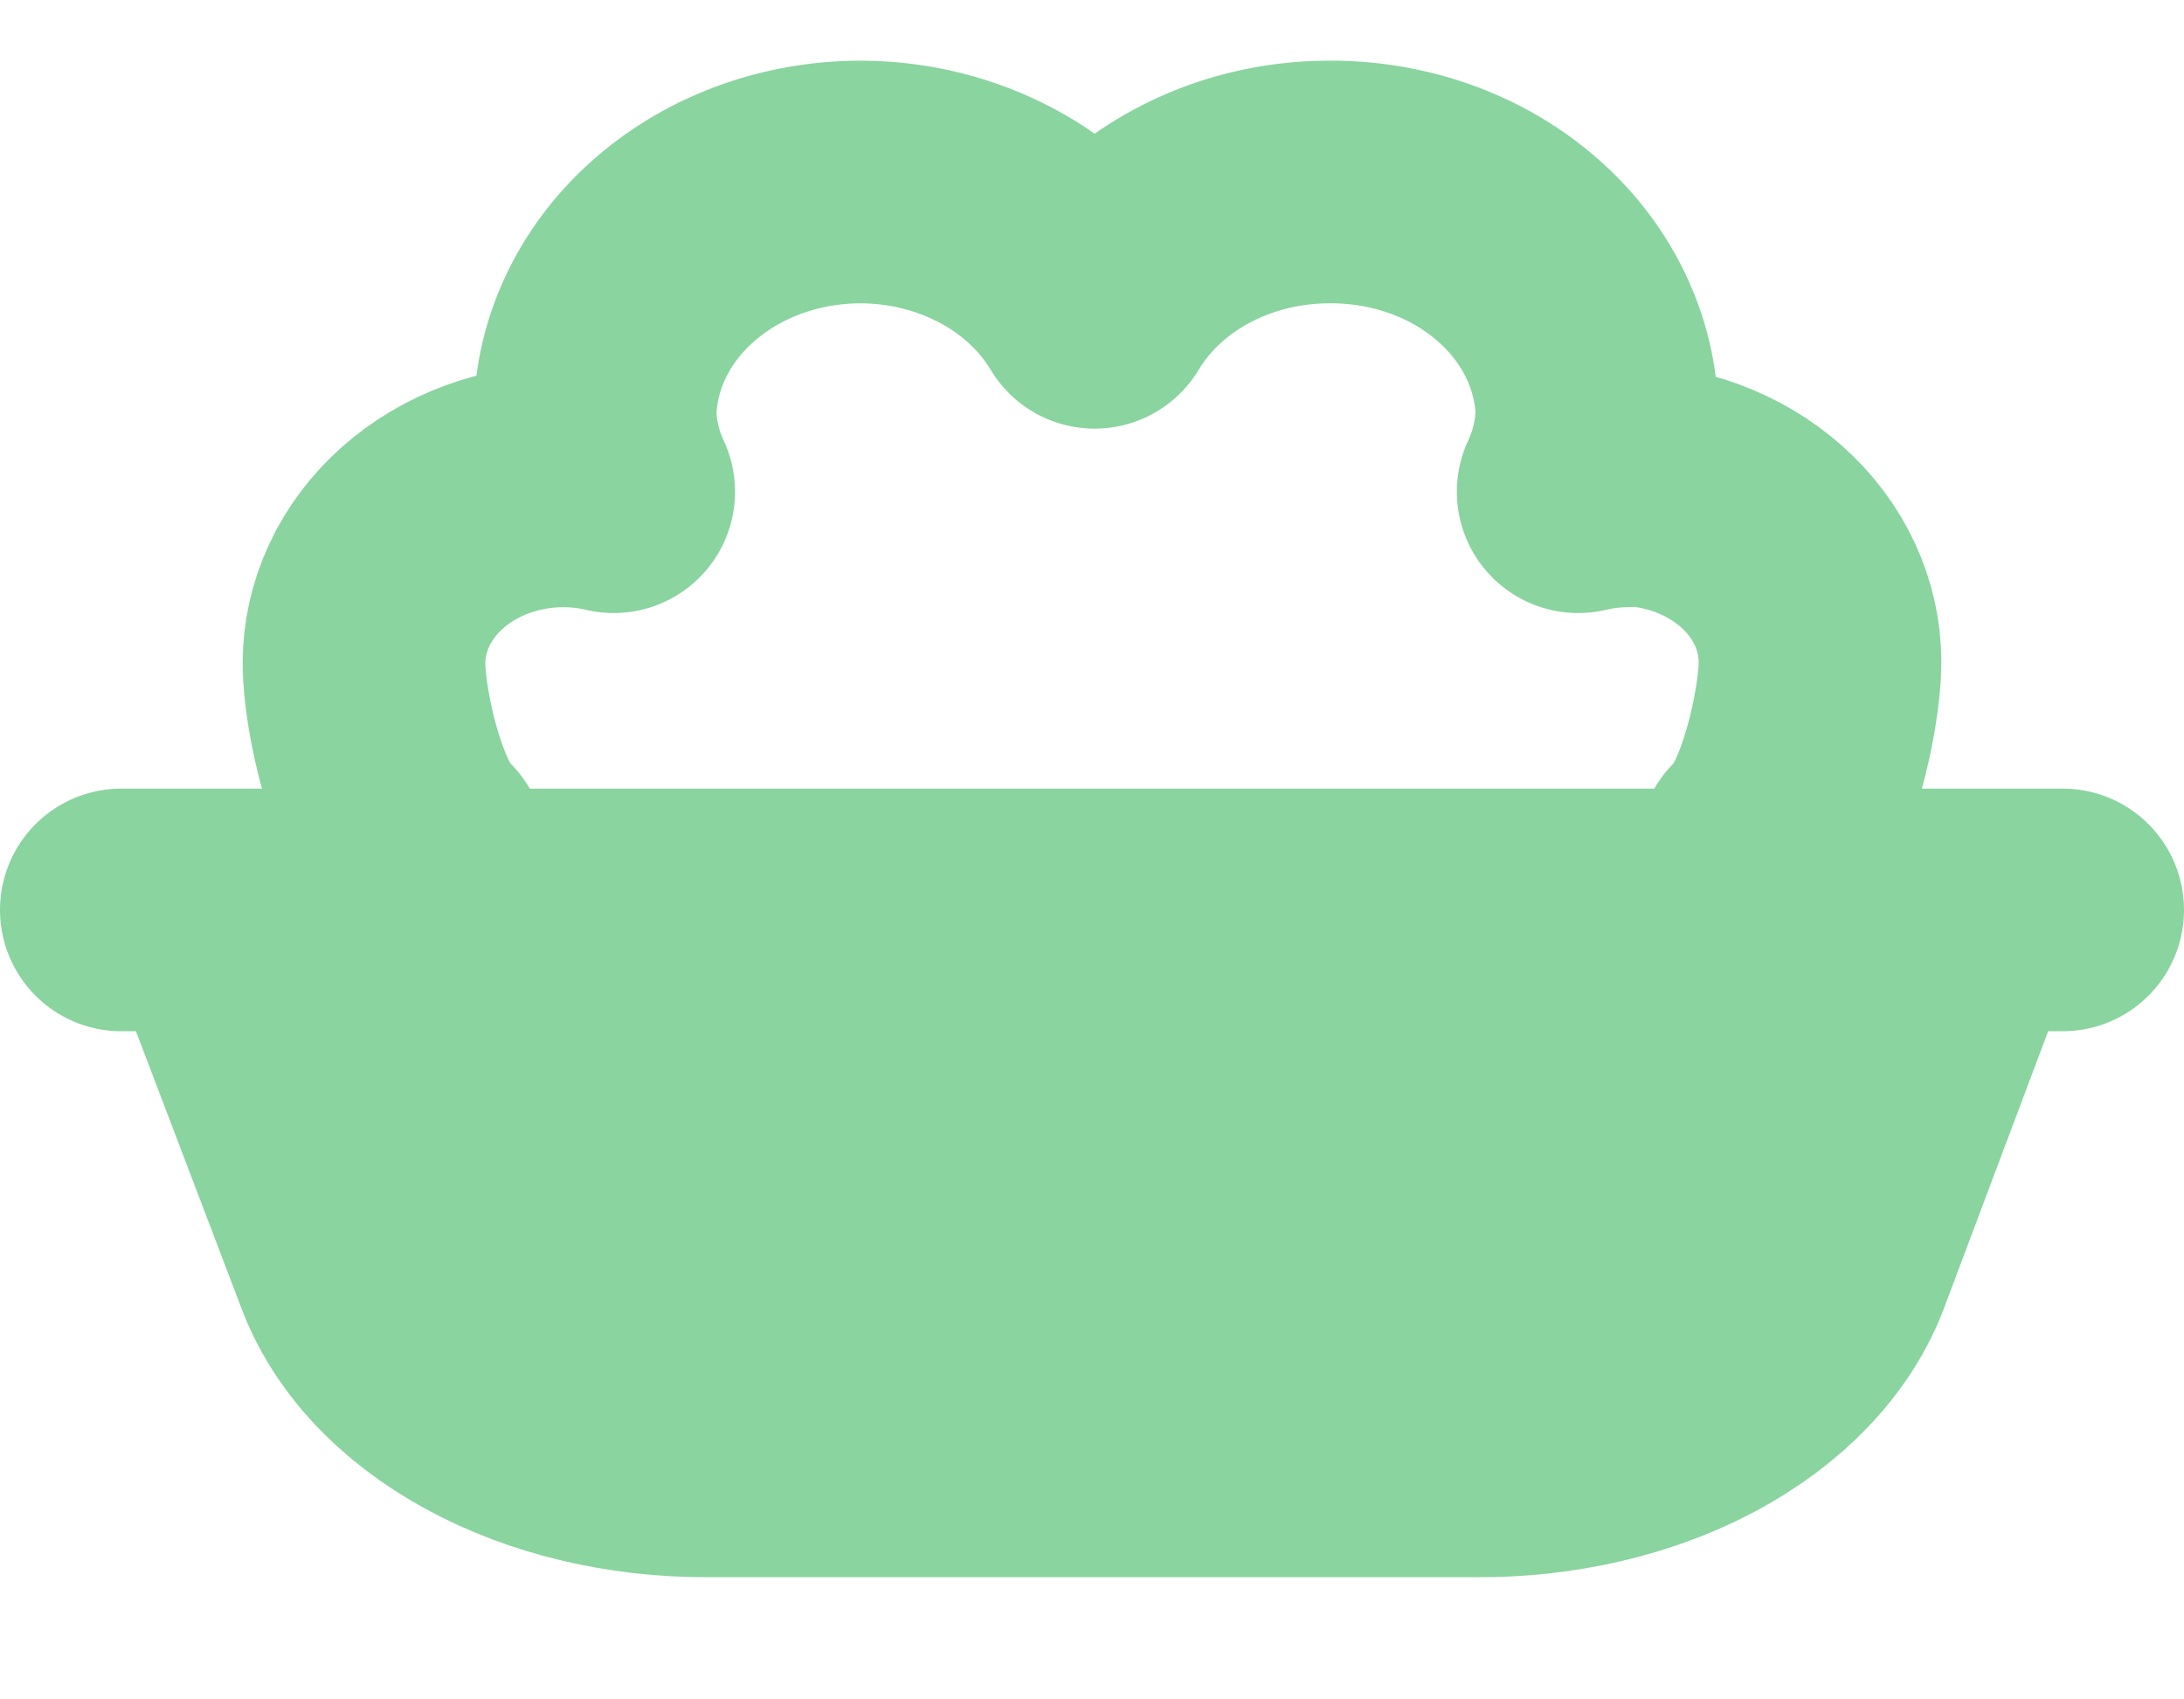
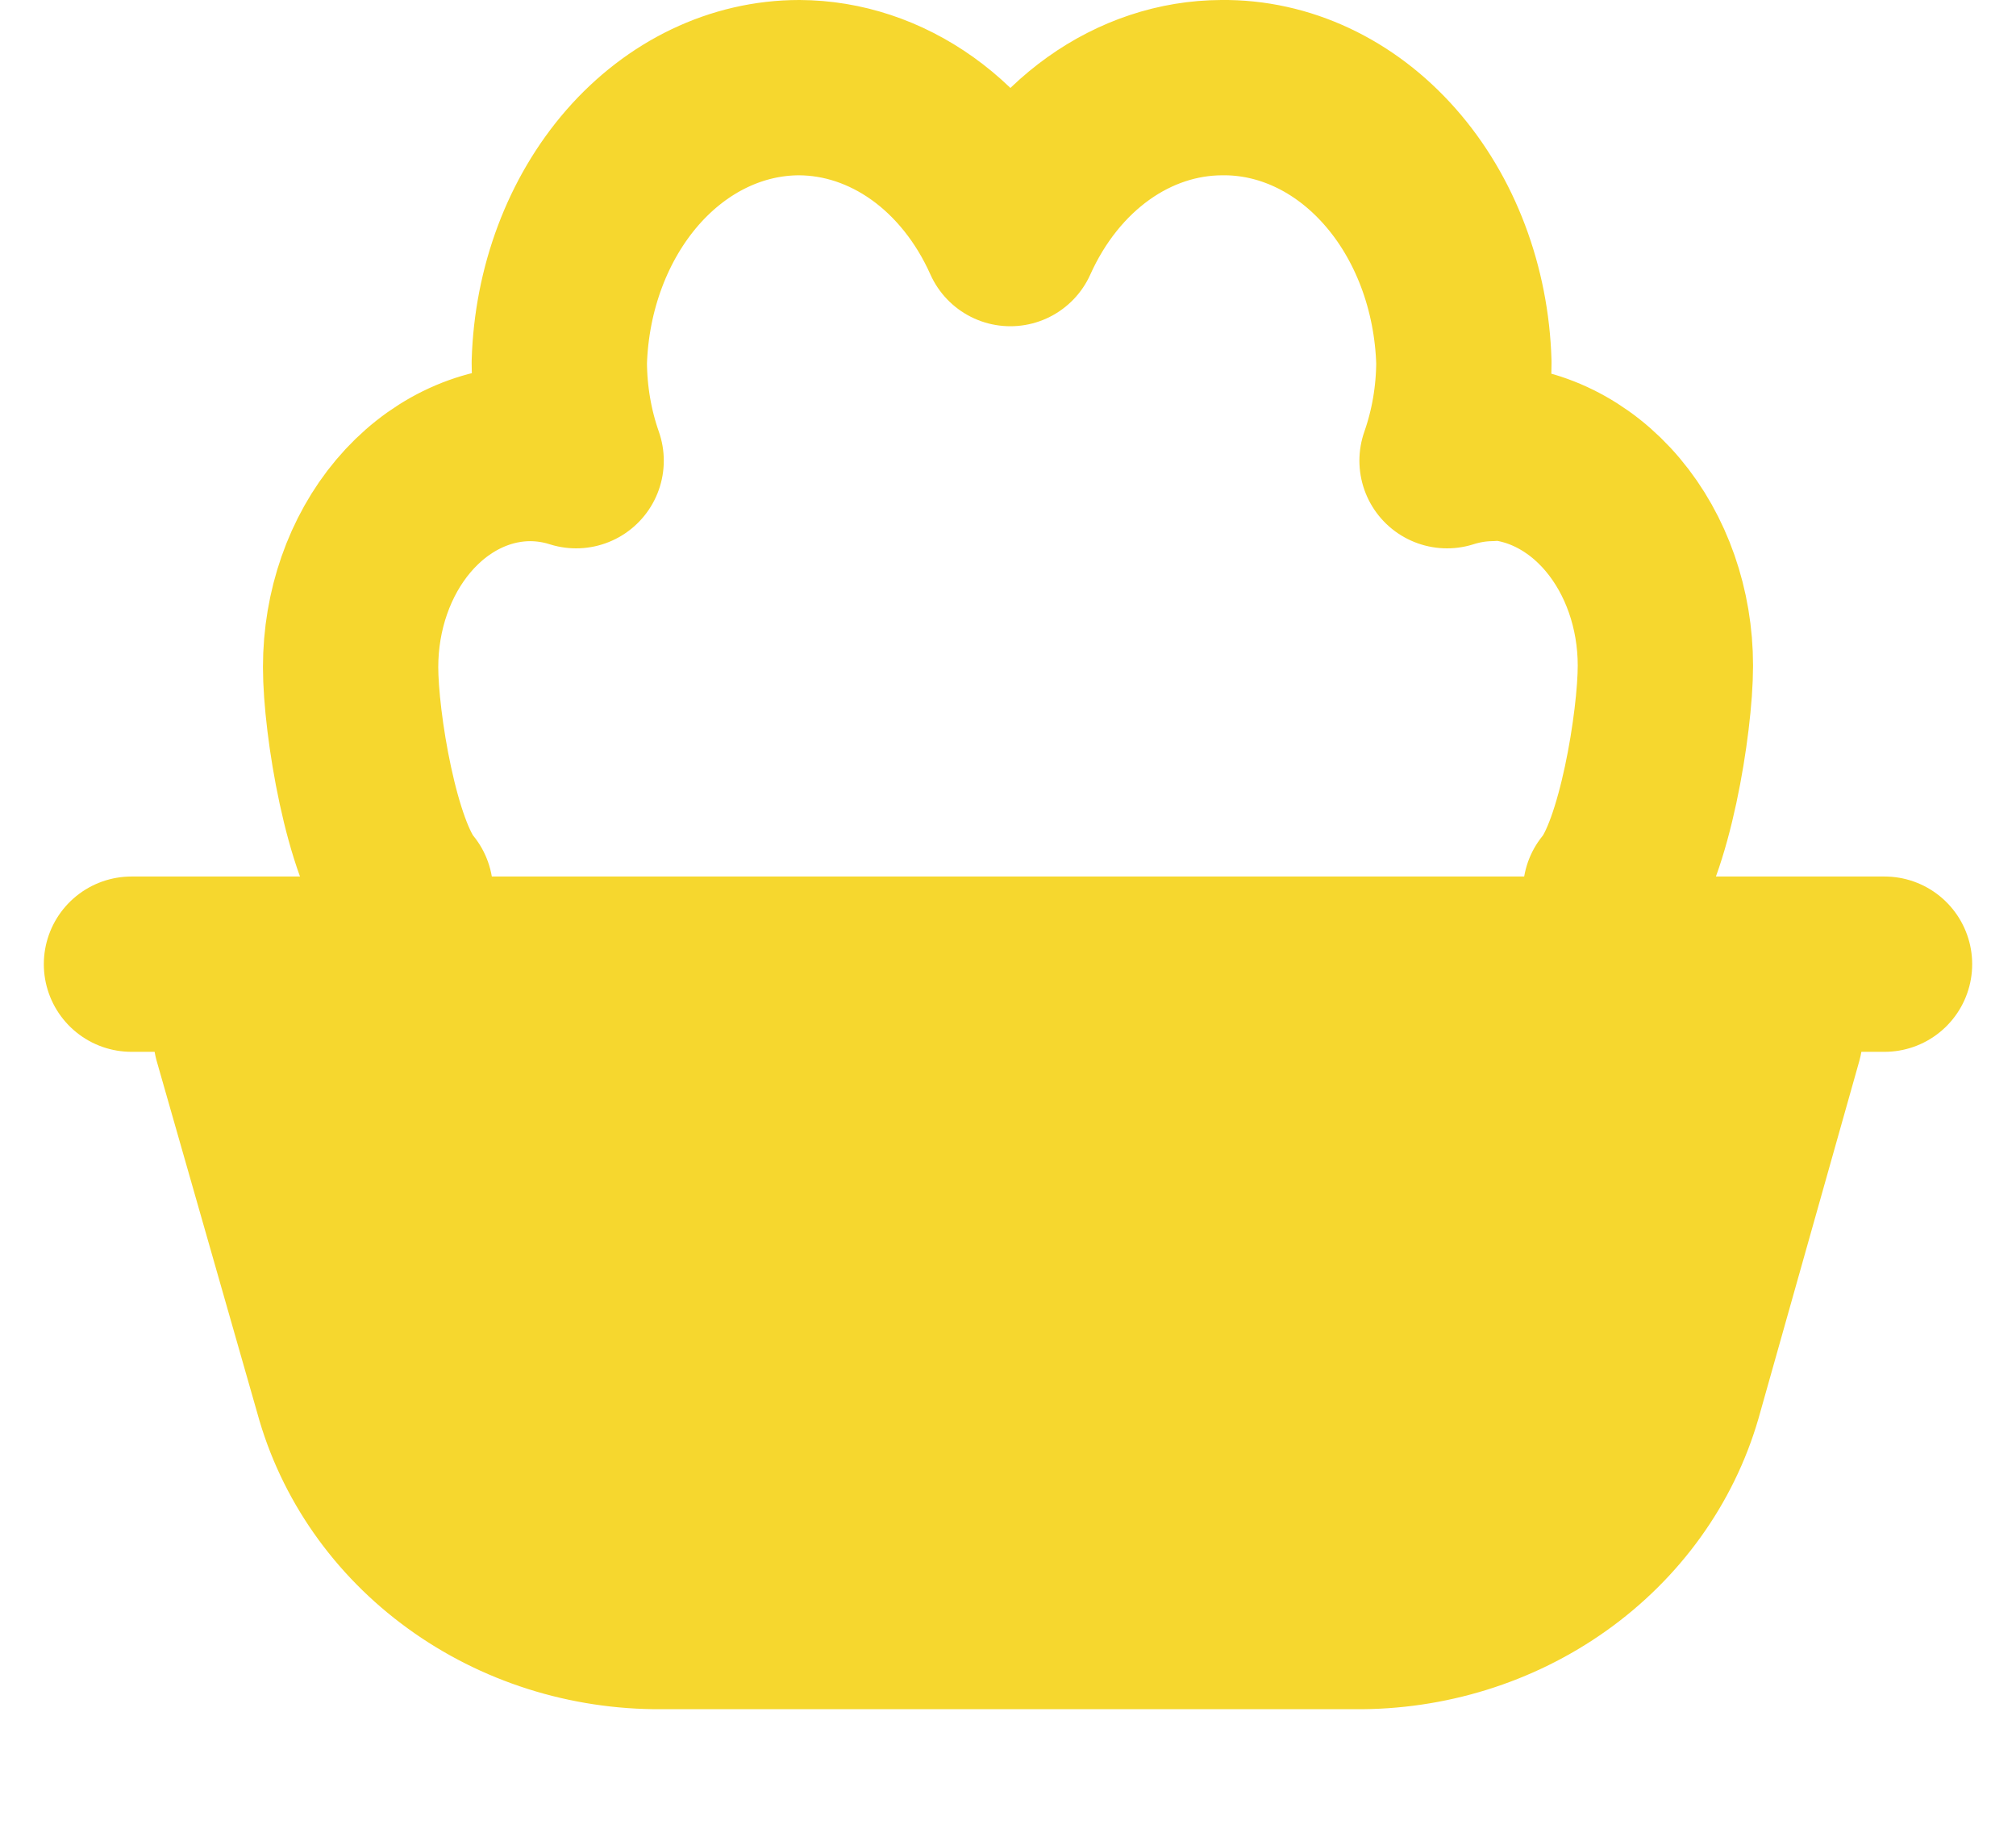
- <svg xmlns="http://www.w3.org/2000/svg" width="18" height="14" viewBox="0 0 18 14" fill="none">
-   <path d="M12.168 12H5.832C5.167 12.003 4.518 11.849 3.99 11.561C3.462 11.274 3.085 10.869 2.919 10.413L2 8H16L15.081 10.444C14.906 10.895 14.525 11.292 13.998 11.574C13.471 11.855 12.828 12.005 12.168 12Z" fill="#8AD49F" stroke="#8AD49F" stroke-width="2" stroke-linecap="round" stroke-linejoin="round" />
-   <path d="M3.5 7C3.192 6.726 3 5.854 3 5.466C3 5.079 3.173 4.707 3.481 4.433C3.789 4.159 4.207 4.005 4.642 4.005C4.783 4.005 4.923 4.021 5.058 4.053C4.958 3.84 4.906 3.612 4.905 3.381C4.925 2.876 5.164 2.398 5.573 2.047C5.981 1.696 6.527 1.5 7.095 1.5C7.491 1.501 7.879 1.598 8.219 1.78C8.558 1.961 8.836 2.222 9.022 2.533C9.208 2.222 9.486 1.961 9.825 1.78C10.164 1.598 10.553 1.501 10.949 1.5C11.52 1.495 12.072 1.688 12.485 2.04C12.898 2.391 13.141 2.873 13.161 3.381C13.159 3.612 13.107 3.84 13.007 4.053C13.136 4.023 13.268 4.006 13.402 4.005L13.358 3.995C13.793 3.995 14.211 4.149 14.519 4.423C14.827 4.697 15 5.069 15 5.457C15 5.844 14.808 6.726 14.5 7" stroke="#8AD49F" stroke-width="2" stroke-linecap="round" stroke-linejoin="round" />
-   <path d="M17 7.5L1 7.5" stroke="#8AD49F" stroke-width="2" stroke-linecap="round" stroke-linejoin="round" />
+ <svg xmlns="http://www.w3.org/2000/svg" width="23" height="21" viewBox="0 0 23 21" fill="none">
+   <path d="M15.459 18.5H7.541C6.708 18.505 5.898 18.248 5.238 17.768C4.578 17.289 4.107 16.616 3.899 15.854L2.75 11.833H20.25L19.101 15.907C18.883 16.659 18.407 17.32 17.748 17.789C17.089 18.258 16.285 18.508 15.459 18.5Z" fill="#F6D72E" stroke="#F6D72E" stroke-width="2" stroke-linecap="round" stroke-linejoin="round" />
+   <path d="M4.625 10.167C4.24 9.71 4 8.257 4 7.611C4 6.964 4.216 6.345 4.601 5.888C4.986 5.431 5.508 5.174 6.053 5.174C6.229 5.175 6.403 5.202 6.573 5.256C6.448 4.9 6.383 4.52 6.381 4.135C6.406 3.293 6.706 2.496 7.216 1.911C7.727 1.326 8.409 1 9.119 1C9.614 1.002 10.099 1.163 10.524 1.466C10.948 1.769 11.295 2.203 11.527 2.722C11.76 2.203 12.107 1.769 12.531 1.466C12.955 1.163 13.441 1.002 13.936 1C14.65 0.991 15.339 1.314 15.856 1.9C16.373 2.485 16.676 3.288 16.701 4.135C16.699 4.52 16.634 4.9 16.509 5.256C16.67 5.205 16.835 5.177 17.002 5.174L16.947 5.158C17.491 5.158 18.014 5.415 18.399 5.872C18.784 6.329 19 6.948 19 7.594C19 8.241 18.76 9.71 18.375 10.167" stroke="#F6D72E" stroke-width="2" stroke-linecap="round" stroke-linejoin="round" />
+   <path d="M21.5 11L1.5 11" stroke="#F6D72E" stroke-width="2" stroke-linecap="round" stroke-linejoin="round" />
</svg>
